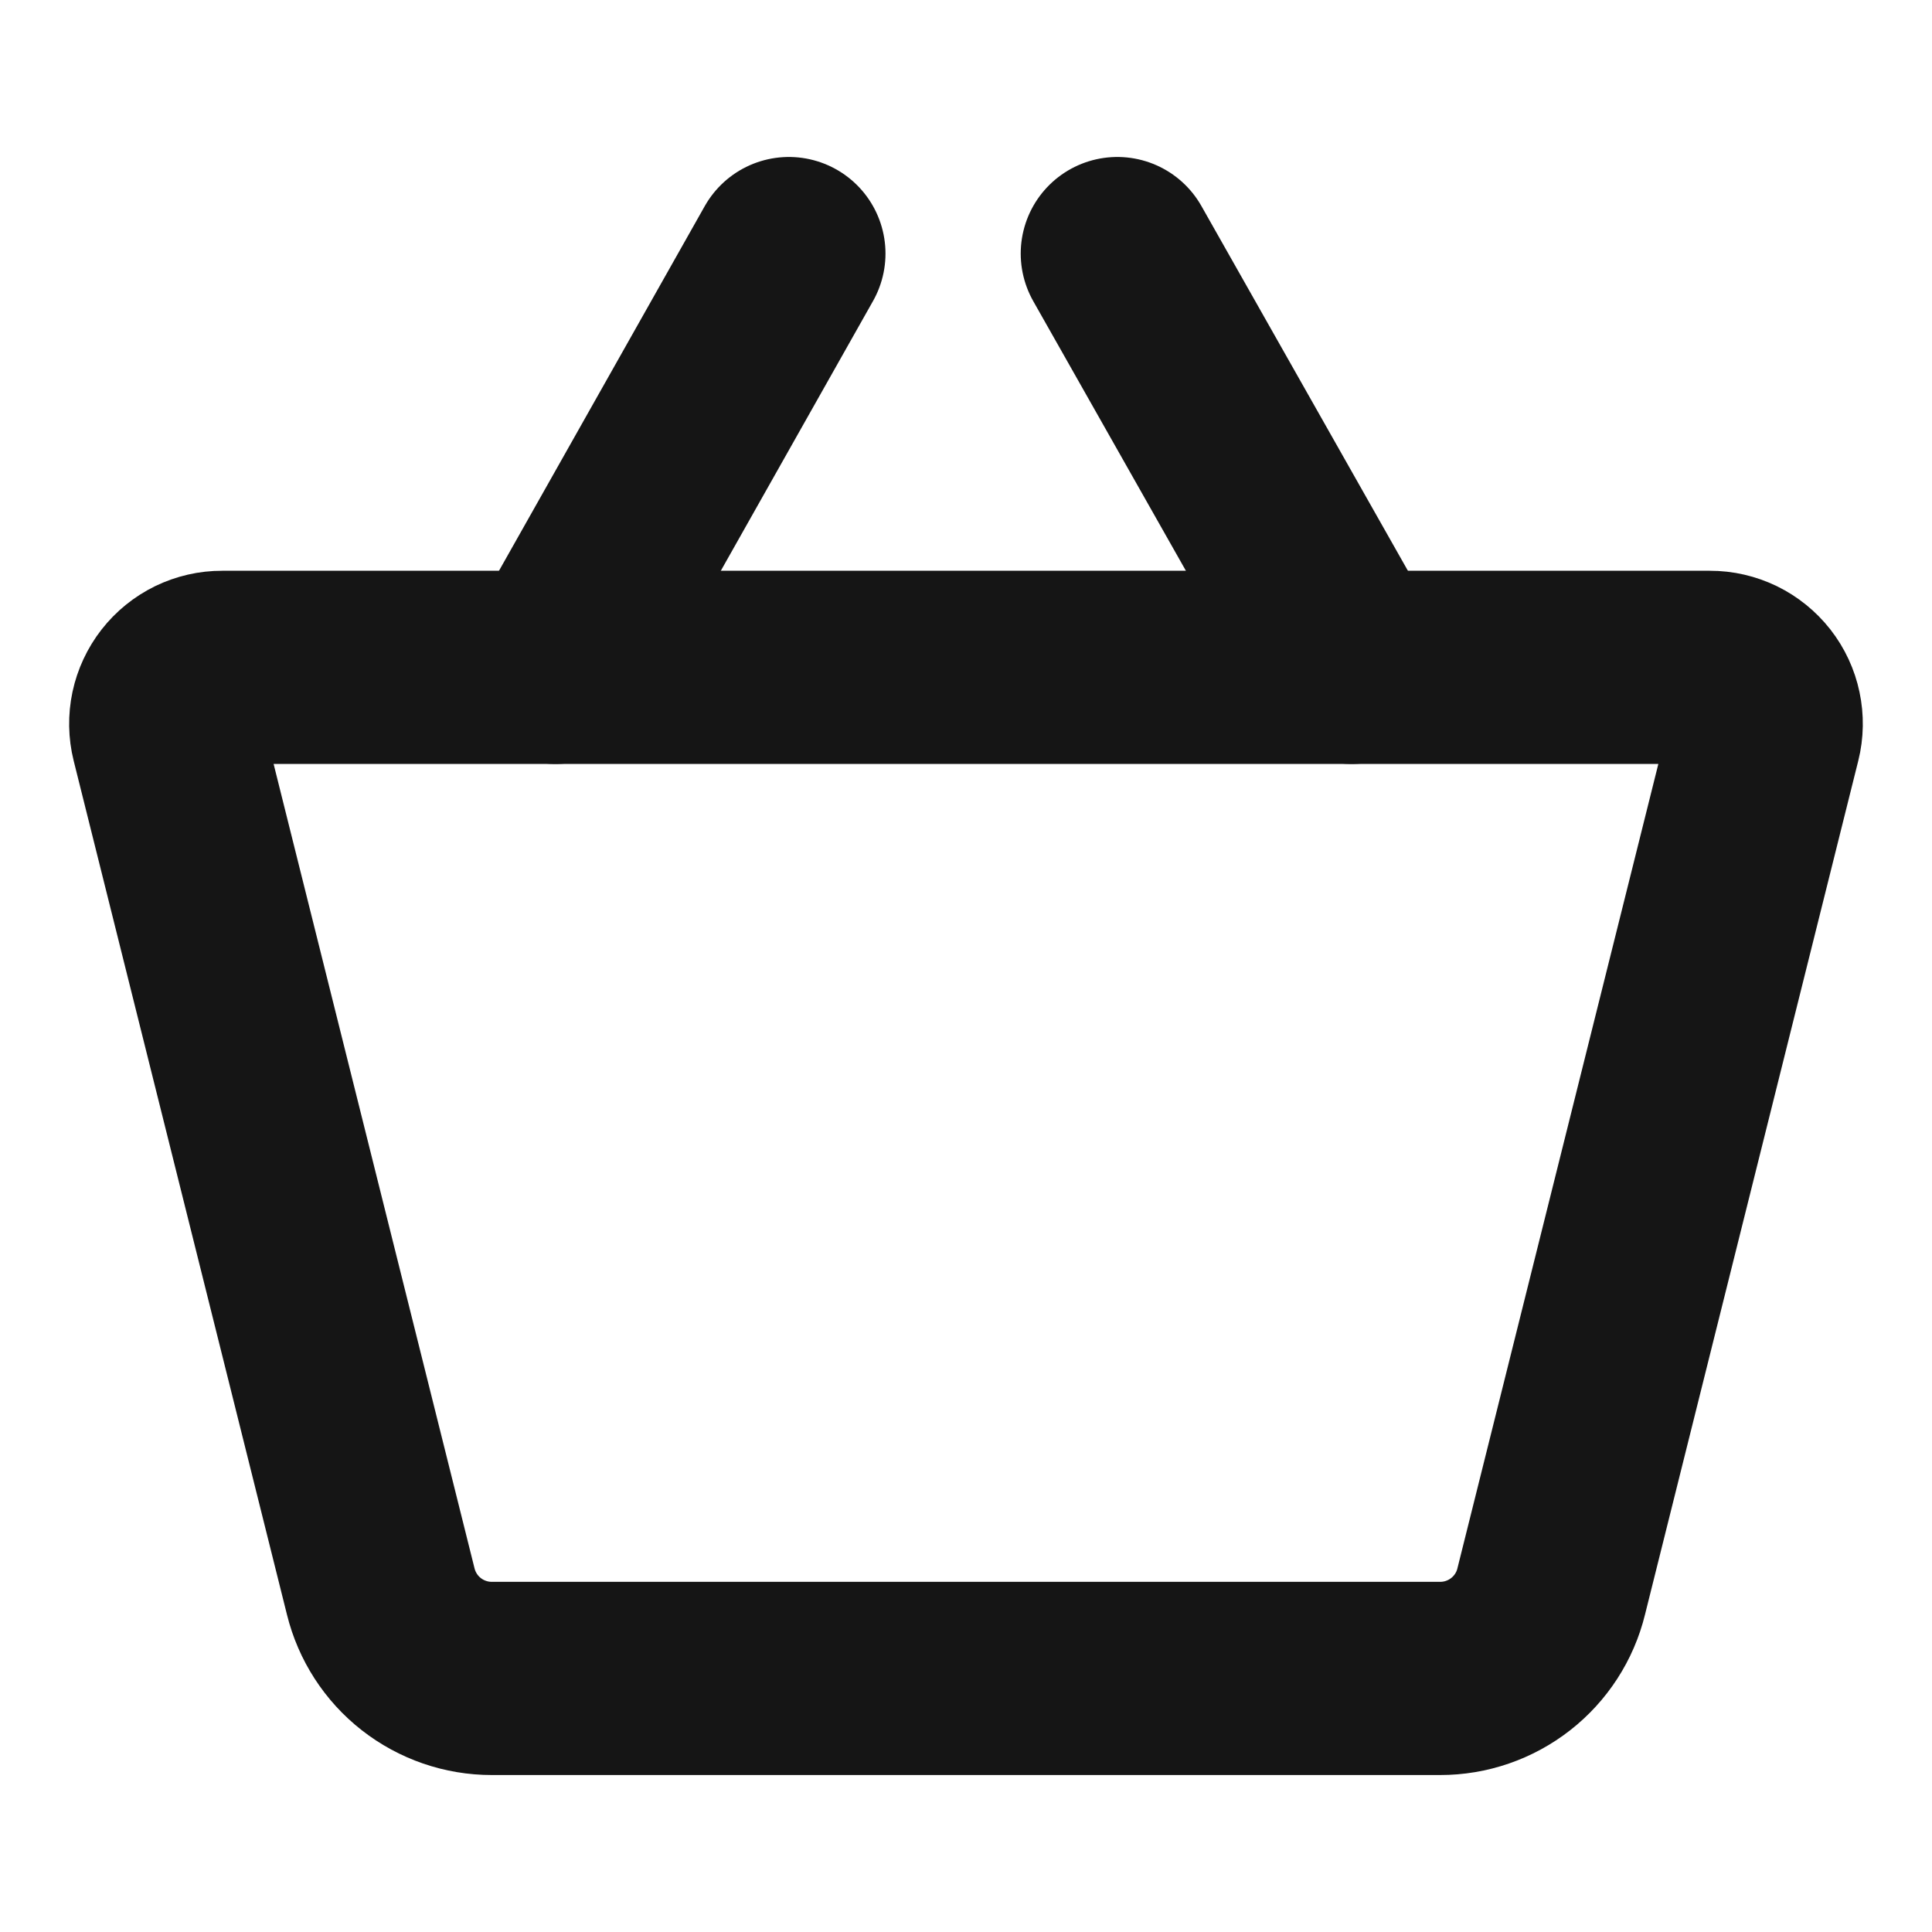
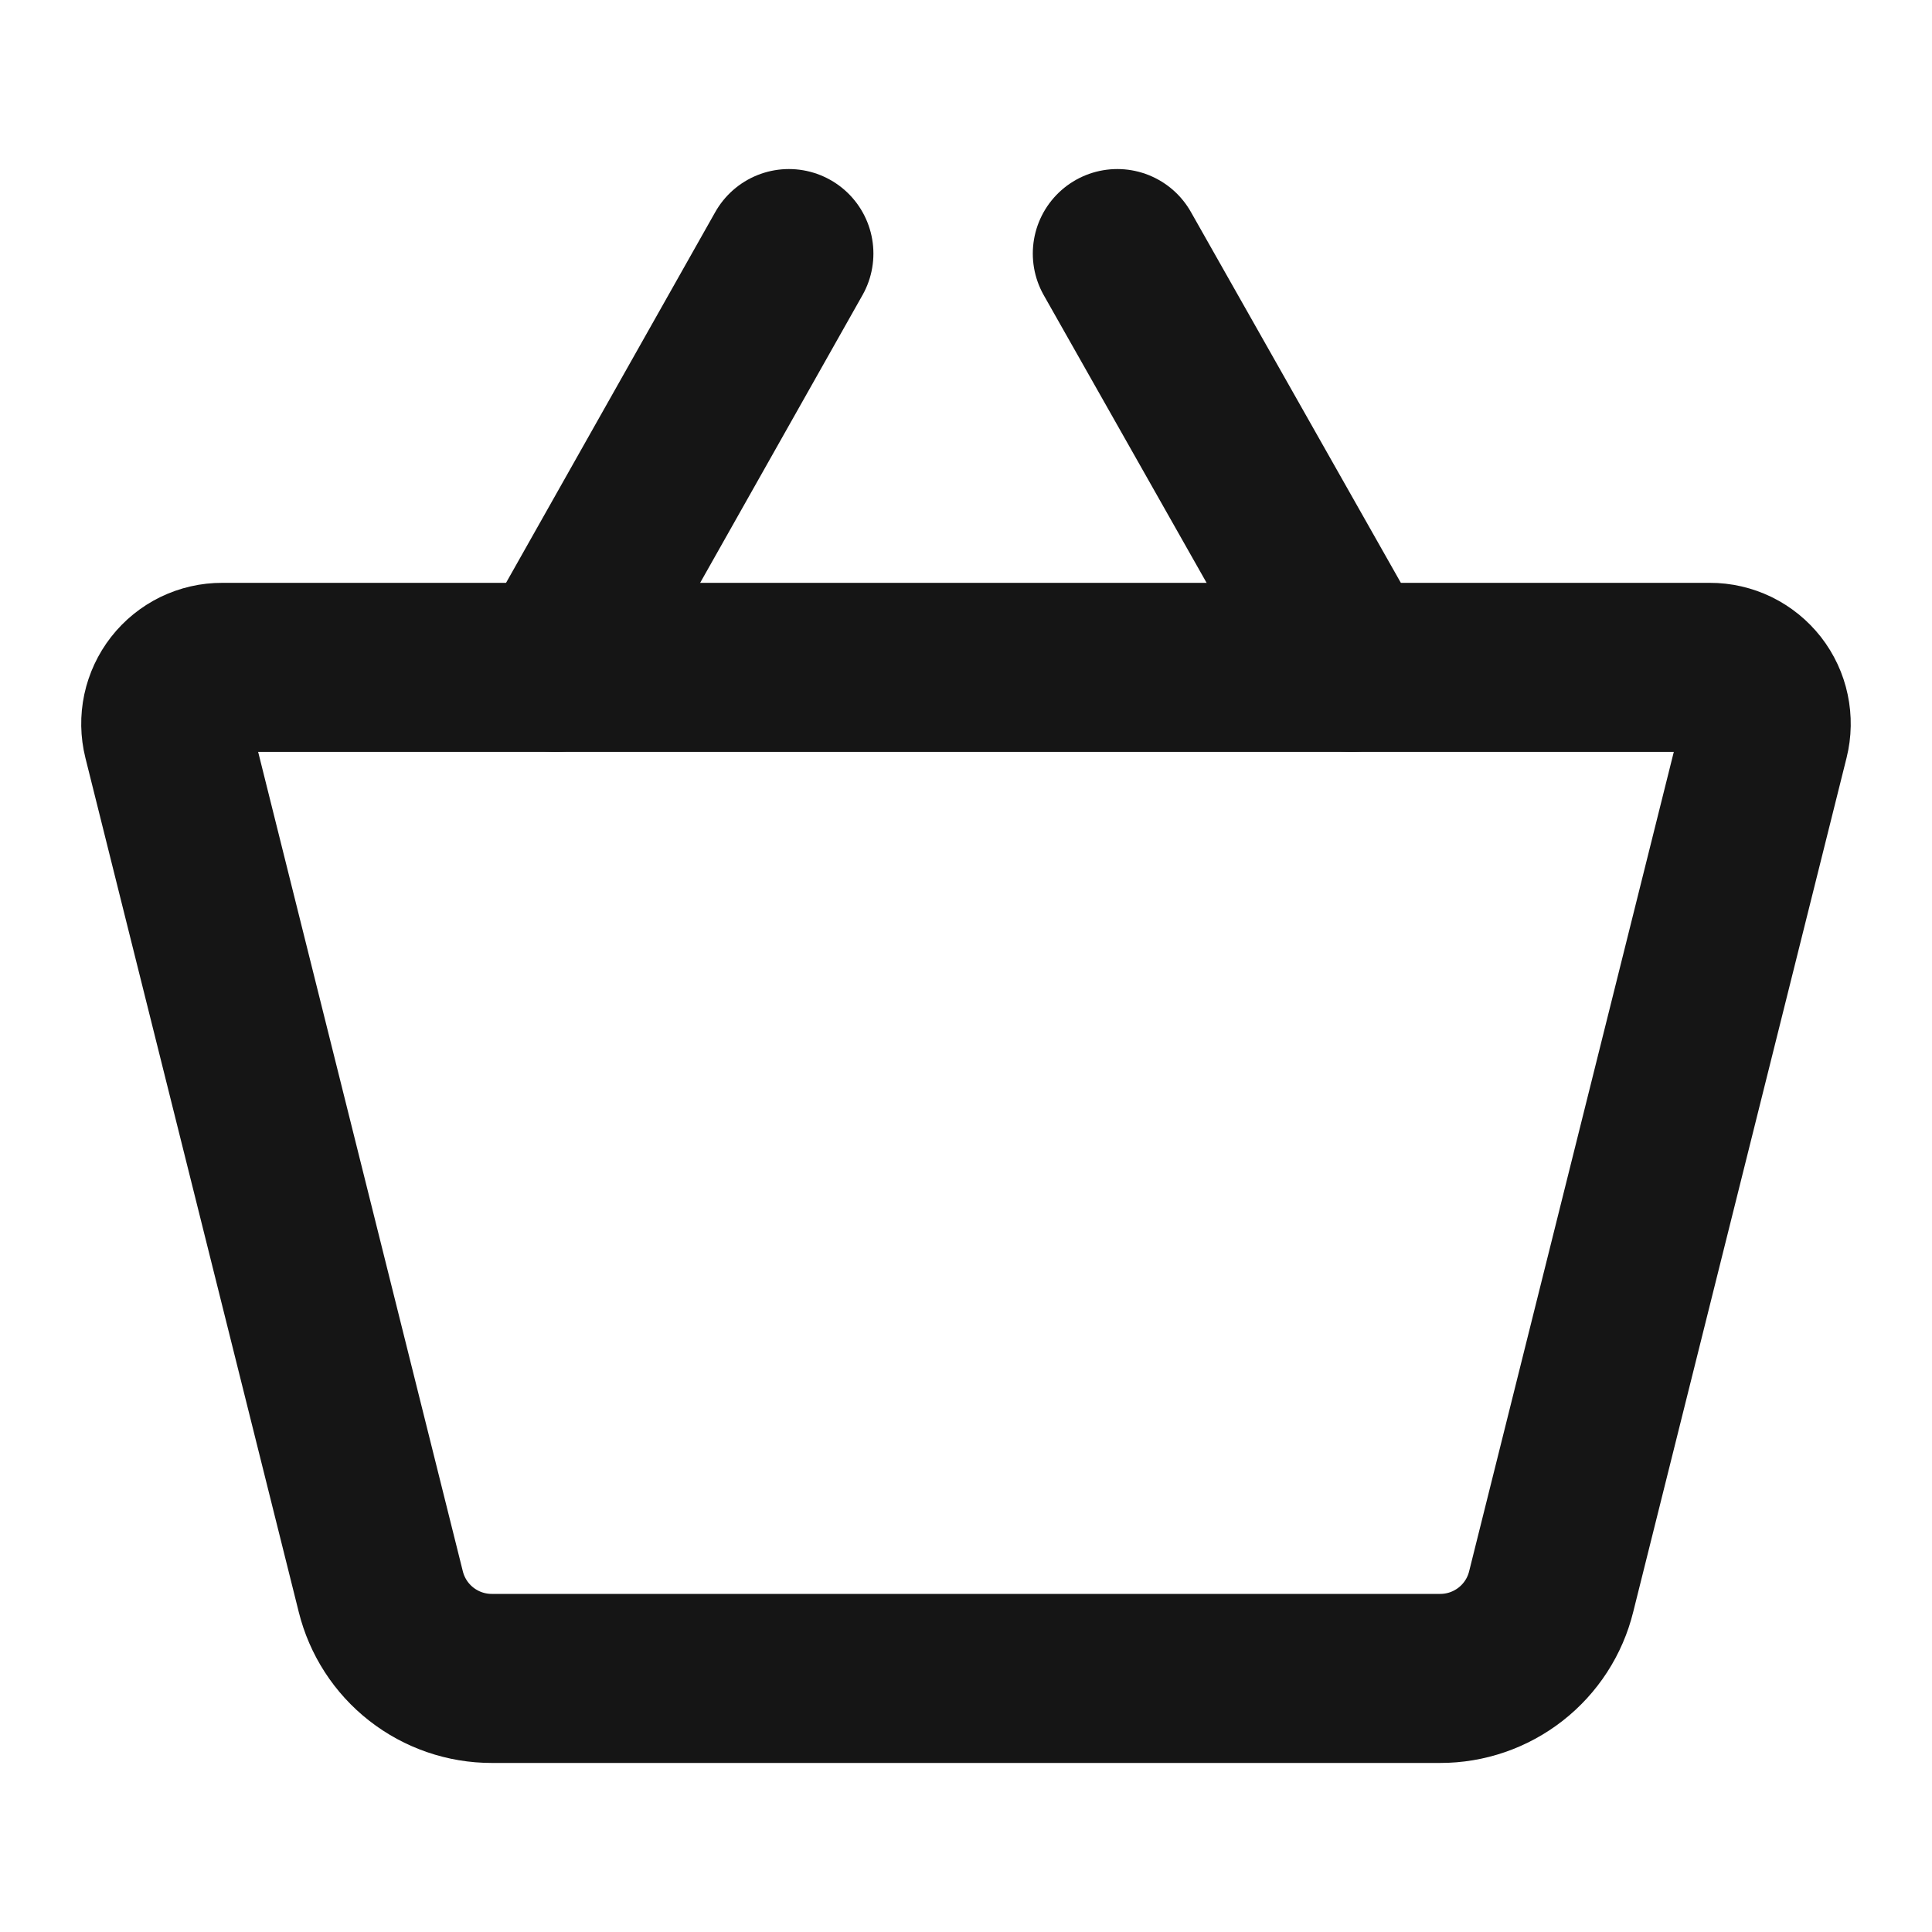
<svg xmlns="http://www.w3.org/2000/svg" width="24" height="24" viewBox="0 0 40 40" fill="none">
-   <path d="M29.816 34.75H10.183C9.654 34.751 9.139 34.573 8.722 34.247C8.305 33.921 8.01 33.464 7.883 32.95L3.466 15.267C3.423 15.095 3.42 14.915 3.457 14.741C3.494 14.568 3.57 14.405 3.679 14.265C3.788 14.125 3.928 14.012 4.087 13.934C4.247 13.857 4.422 13.816 4.6 13.817H35.4C35.577 13.816 35.752 13.857 35.912 13.934C36.071 14.012 36.211 14.125 36.321 14.265C36.43 14.405 36.506 14.568 36.542 14.741C36.579 14.915 36.576 15.095 36.533 15.267L32.116 32.95C31.99 33.464 31.694 33.921 31.277 34.247C30.86 34.573 30.346 34.751 29.816 34.75V34.75Z" stroke="#151515" stroke-width="4" stroke-linecap="round" stroke-linejoin="round" />
-   <path d="M16.333 5.25L11.499 13.817" stroke="#151515" stroke-width="4" stroke-linecap="round" stroke-linejoin="round" />
-   <path d="M23.133 5.25L27.983 13.817" stroke="#151515" stroke-width="4" stroke-linecap="round" stroke-linejoin="round" />
+   <path d="M29.816 34.75H10.183C9.654 34.751 9.139 34.573 8.722 34.247C8.305 33.921 8.01 33.464 7.883 32.95L3.466 15.267C3.423 15.095 3.42 14.915 3.457 14.741C3.494 14.568 3.57 14.405 3.679 14.265C3.788 14.125 3.928 14.012 4.087 13.934C4.247 13.857 4.422 13.816 4.6 13.817H35.4C35.577 13.816 35.752 13.857 35.912 13.934C36.071 14.012 36.211 14.125 36.321 14.265C36.43 14.405 36.506 14.568 36.542 14.741C36.579 14.915 36.576 15.095 36.533 15.267L32.116 32.95C31.99 33.464 31.694 33.921 31.277 34.247C30.86 34.573 30.346 34.751 29.816 34.75V34.75Z" stroke="#151515" stroke-width="3.5" stroke-linecap="round" stroke-linejoin="round" />
+   <path d="M16.333 5.25L11.499 13.817" stroke="#151515" stroke-width="3.5" stroke-linecap="round" stroke-linejoin="round" />
+   <path d="M23.133 5.25L27.983 13.817" stroke="#151515" stroke-width="3.5" stroke-linecap="round" stroke-linejoin="round" />
</svg>
